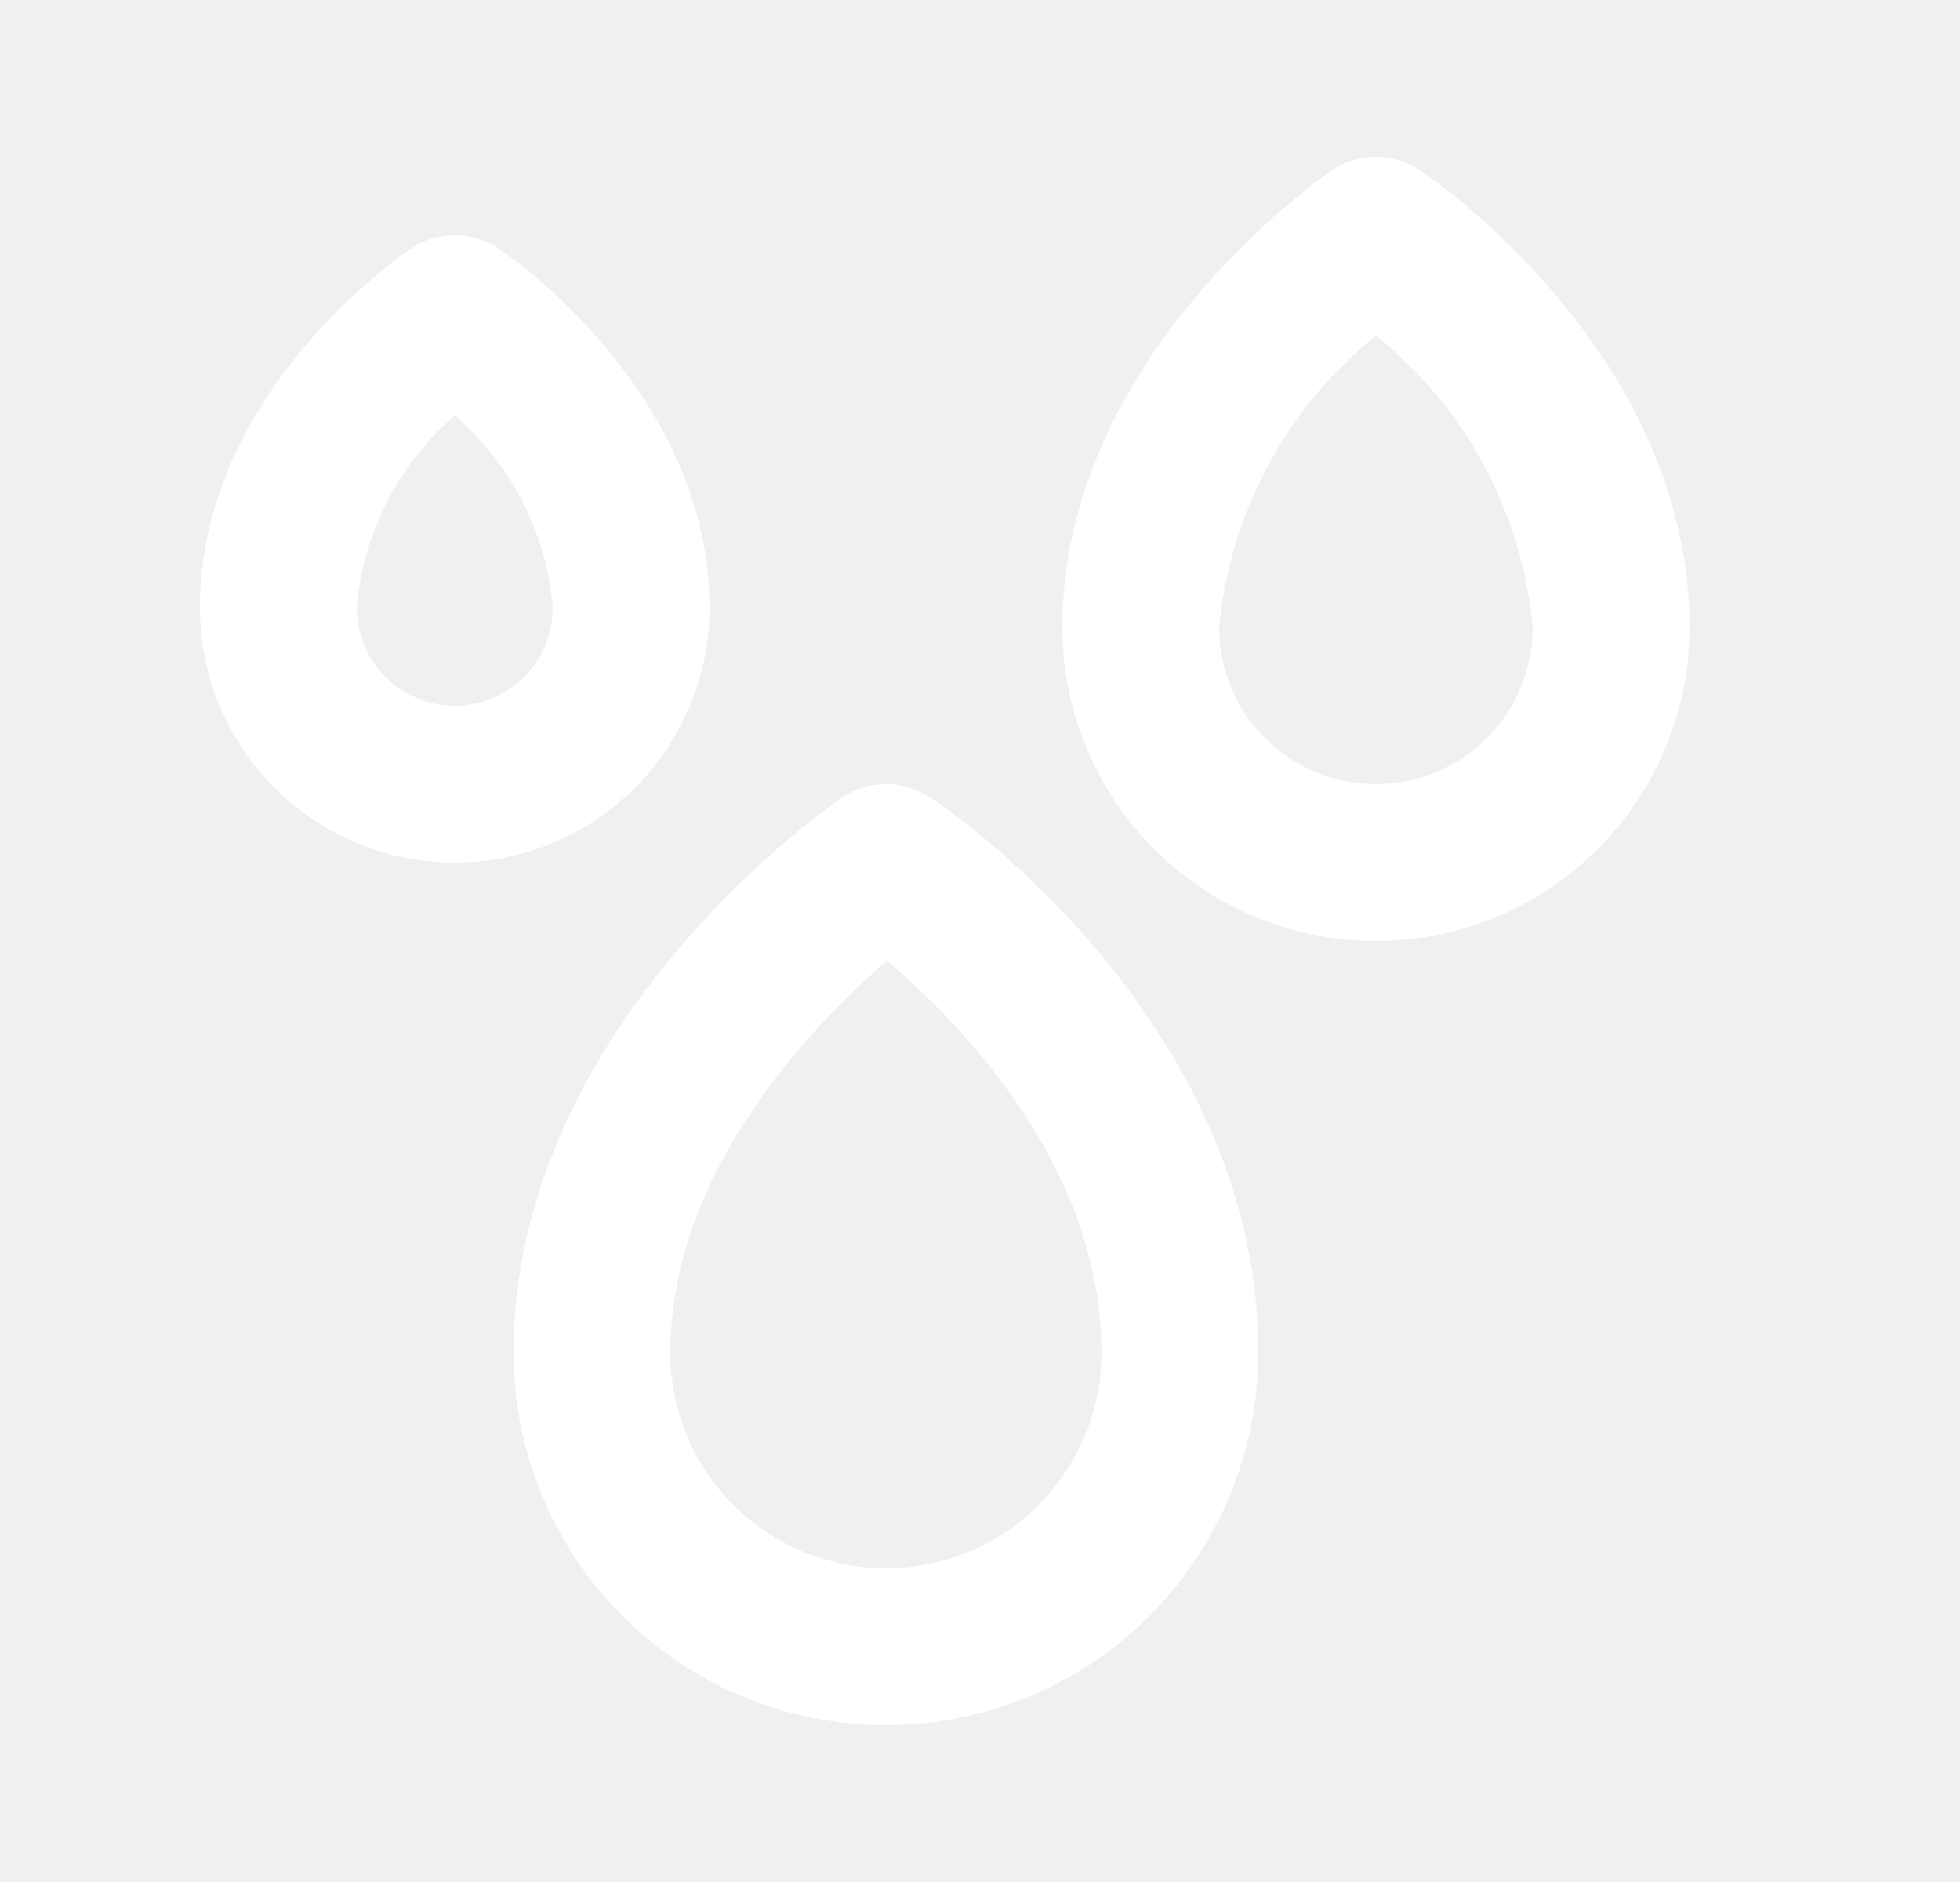
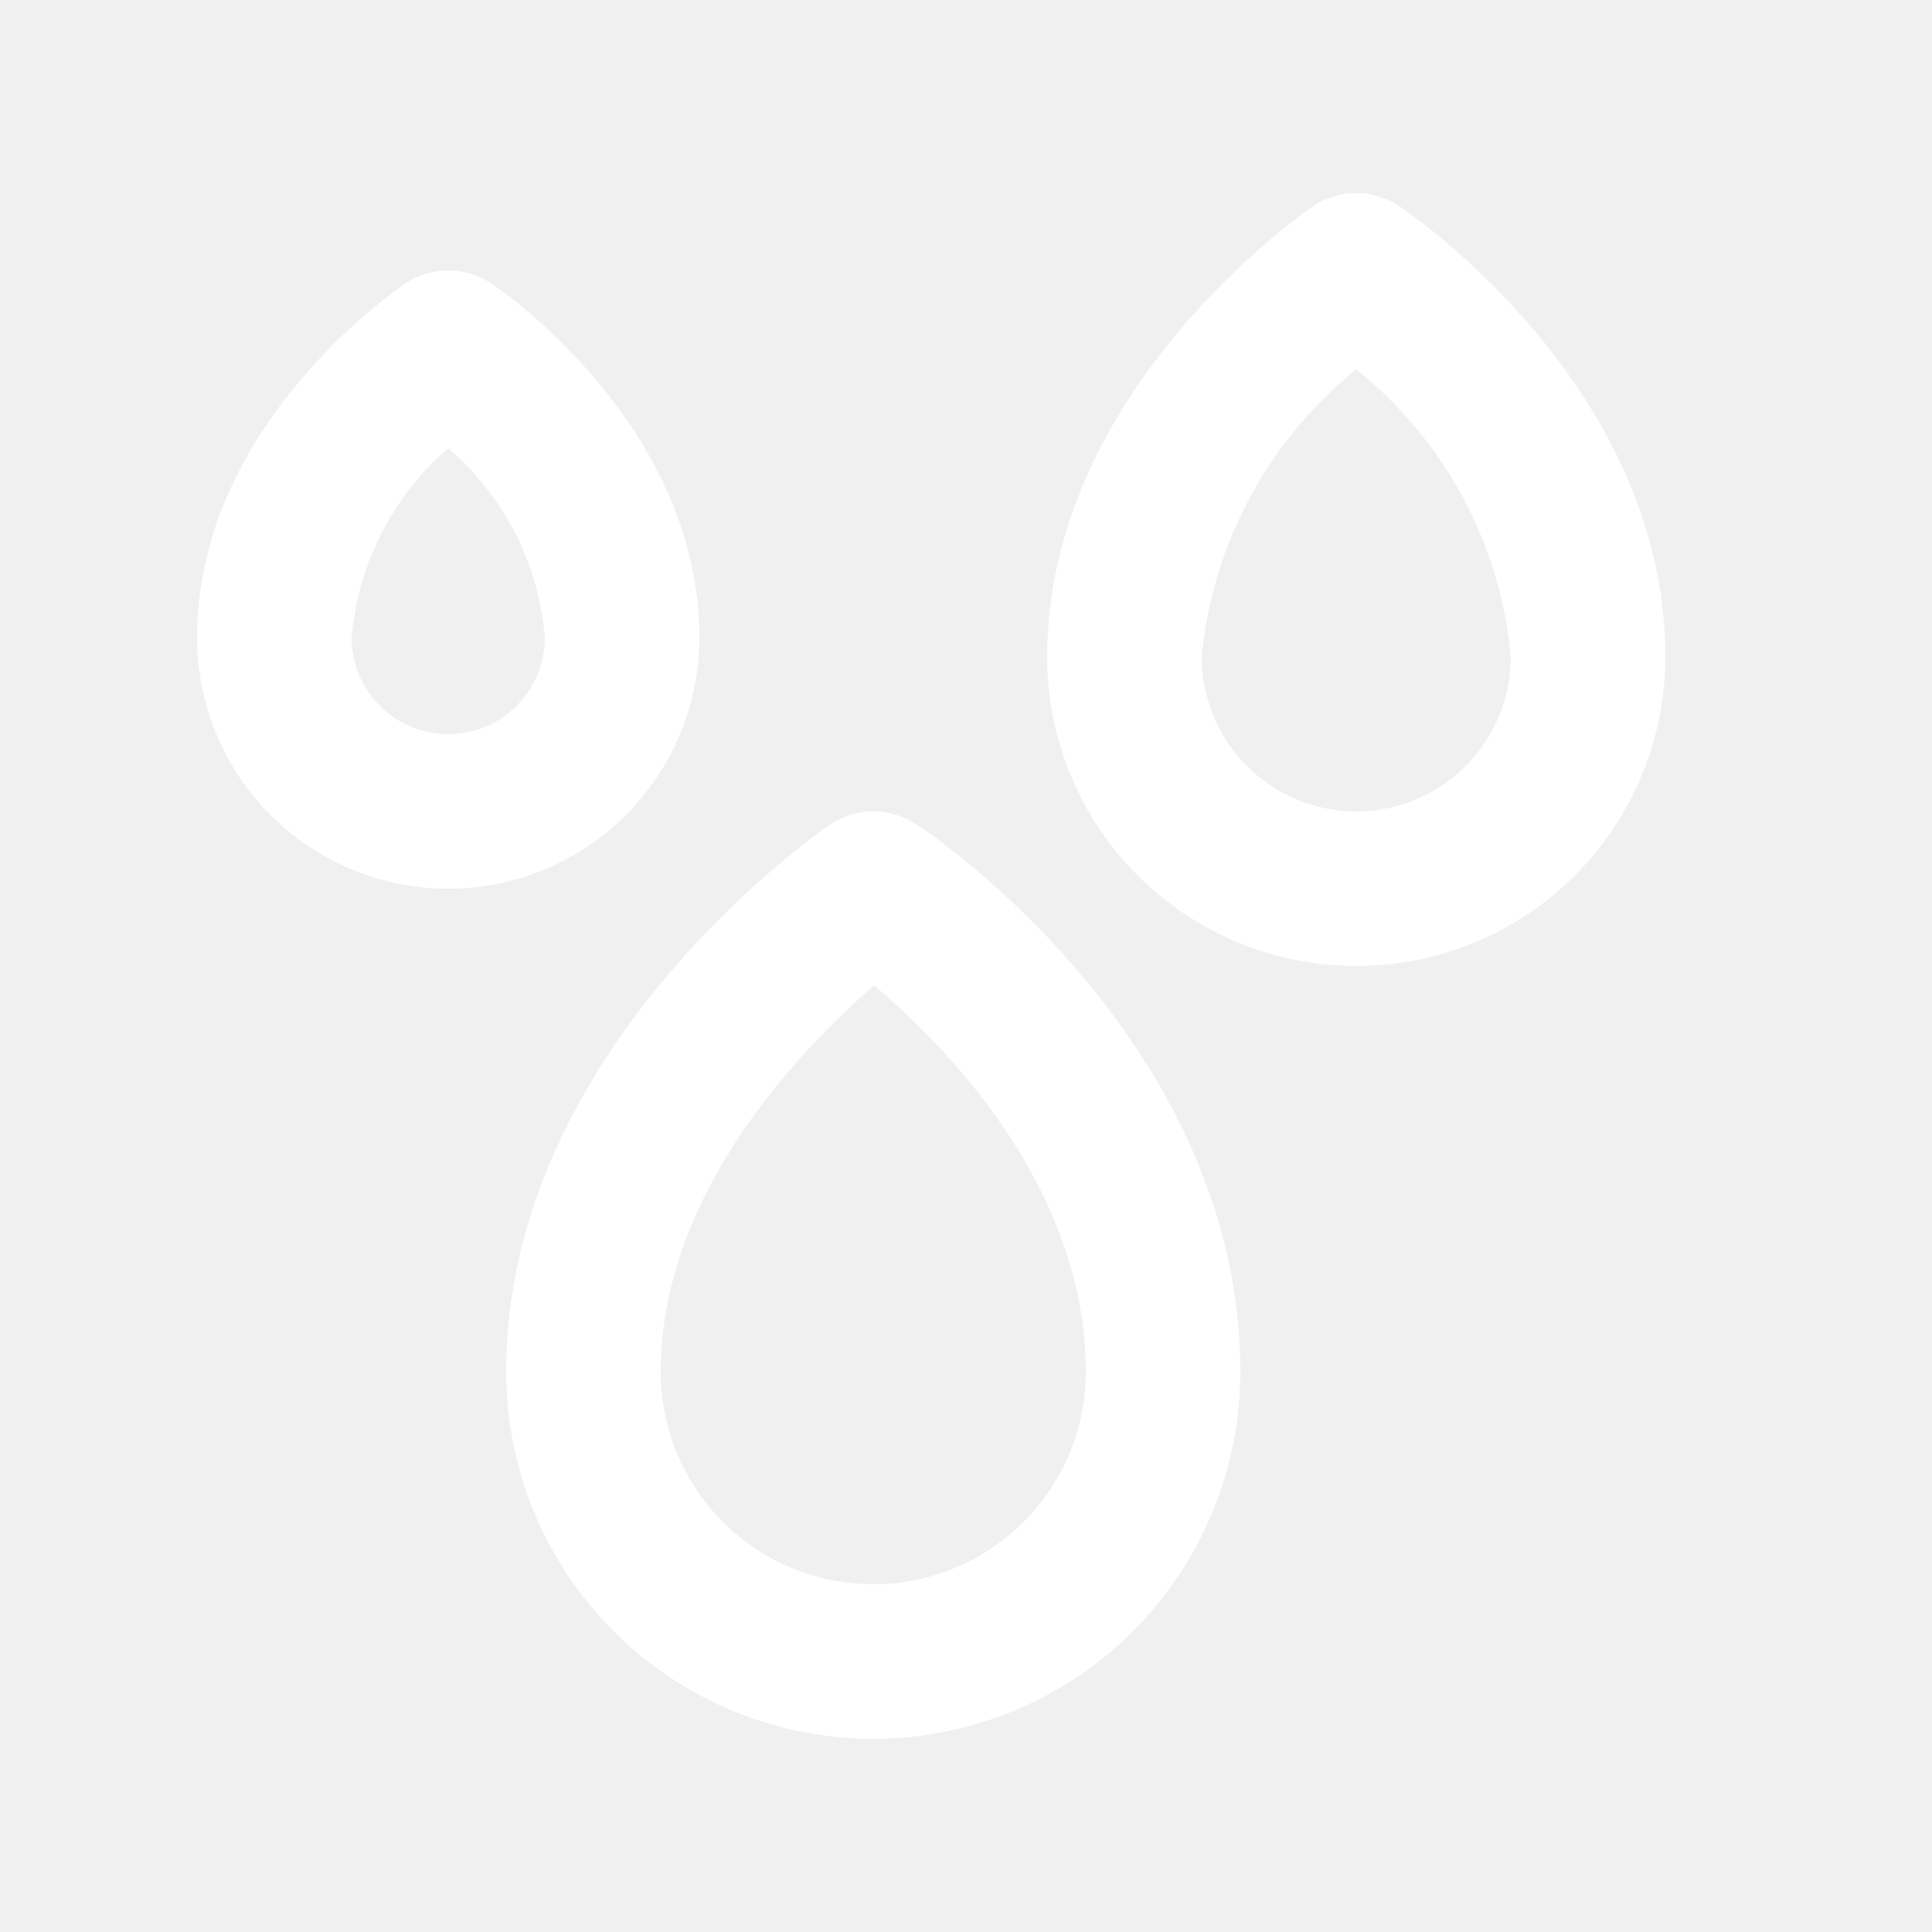
- <svg xmlns="http://www.w3.org/2000/svg" width="25" height="24" viewBox="0 0 25 24" fill="none">
+ <svg xmlns="http://www.w3.org/2000/svg" width="20" height="20" viewBox="0 0 25 24" fill="none">
  <path d="M9.05 7.75C9.05 5 6.47 3.24 6.36 3.17C6.194 3.058 5.999 2.999 5.8 2.999C5.6 2.999 5.405 3.058 5.24 3.17C5.13 3.25 2.55 5 2.55 7.75C2.55 8.612 2.892 9.439 3.502 10.048C4.111 10.658 4.938 11 5.8 11C6.662 11 7.488 10.658 8.098 10.048C8.707 9.439 9.05 8.612 9.05 7.75ZM5.8 9C5.468 9 5.15 8.868 4.916 8.634C4.681 8.4 4.55 8.082 4.55 7.75C4.632 6.802 5.08 5.923 5.8 5.3C6.523 5.92 6.973 6.8 7.05 7.75C7.05 8.082 6.918 8.4 6.684 8.634C6.449 8.868 6.131 9 5.8 9ZM11.86 10.17C11.694 10.058 11.499 9.999 11.3 9.999C11.1 9.999 10.905 10.058 10.74 10.17C10.57 10.29 6.55 13.07 6.55 17.25C6.55 18.51 7.05 19.718 7.941 20.609C8.832 21.5 10.04 22 11.3 22C12.56 22 13.768 21.5 14.659 20.609C15.549 19.718 16.05 18.51 16.05 17.25C16.05 13 12.05 10.28 11.86 10.17ZM11.3 20C10.939 20 10.581 19.929 10.247 19.791C9.914 19.652 9.611 19.45 9.355 19.195C9.1 18.939 8.897 18.636 8.759 18.302C8.621 17.969 8.55 17.611 8.55 17.25C8.55 14.94 10.36 13.08 11.31 12.25C12.25 13.04 14.05 14.88 14.05 17.25C14.05 17.611 13.979 17.969 13.841 18.302C13.702 18.636 13.5 18.939 13.244 19.195C12.989 19.45 12.686 19.652 12.352 19.791C12.018 19.929 11.661 20 11.3 20ZM18.11 2.17C17.944 2.058 17.749 1.999 17.55 1.999C17.35 1.999 17.155 2.058 16.99 2.17C16.85 2.27 13.55 4.55 13.55 8C13.55 9.061 13.971 10.078 14.721 10.829C15.472 11.579 16.489 12 17.55 12C18.611 12 19.628 11.579 20.378 10.829C21.128 10.078 21.55 9.061 21.55 8C21.55 4.51 18.25 2.26 18.11 2.17ZM17.55 10C17.019 10 16.511 9.789 16.136 9.414C15.761 9.039 15.55 8.53 15.55 8C15.618 7.278 15.831 6.577 16.174 5.938C16.517 5.299 16.985 4.735 17.55 4.28C18.116 4.734 18.586 5.297 18.929 5.936C19.273 6.575 19.484 7.277 19.55 8C19.55 8.53 19.339 9.039 18.964 9.414C18.589 9.789 18.08 10 17.55 10Z" fill="white" />
</svg>
